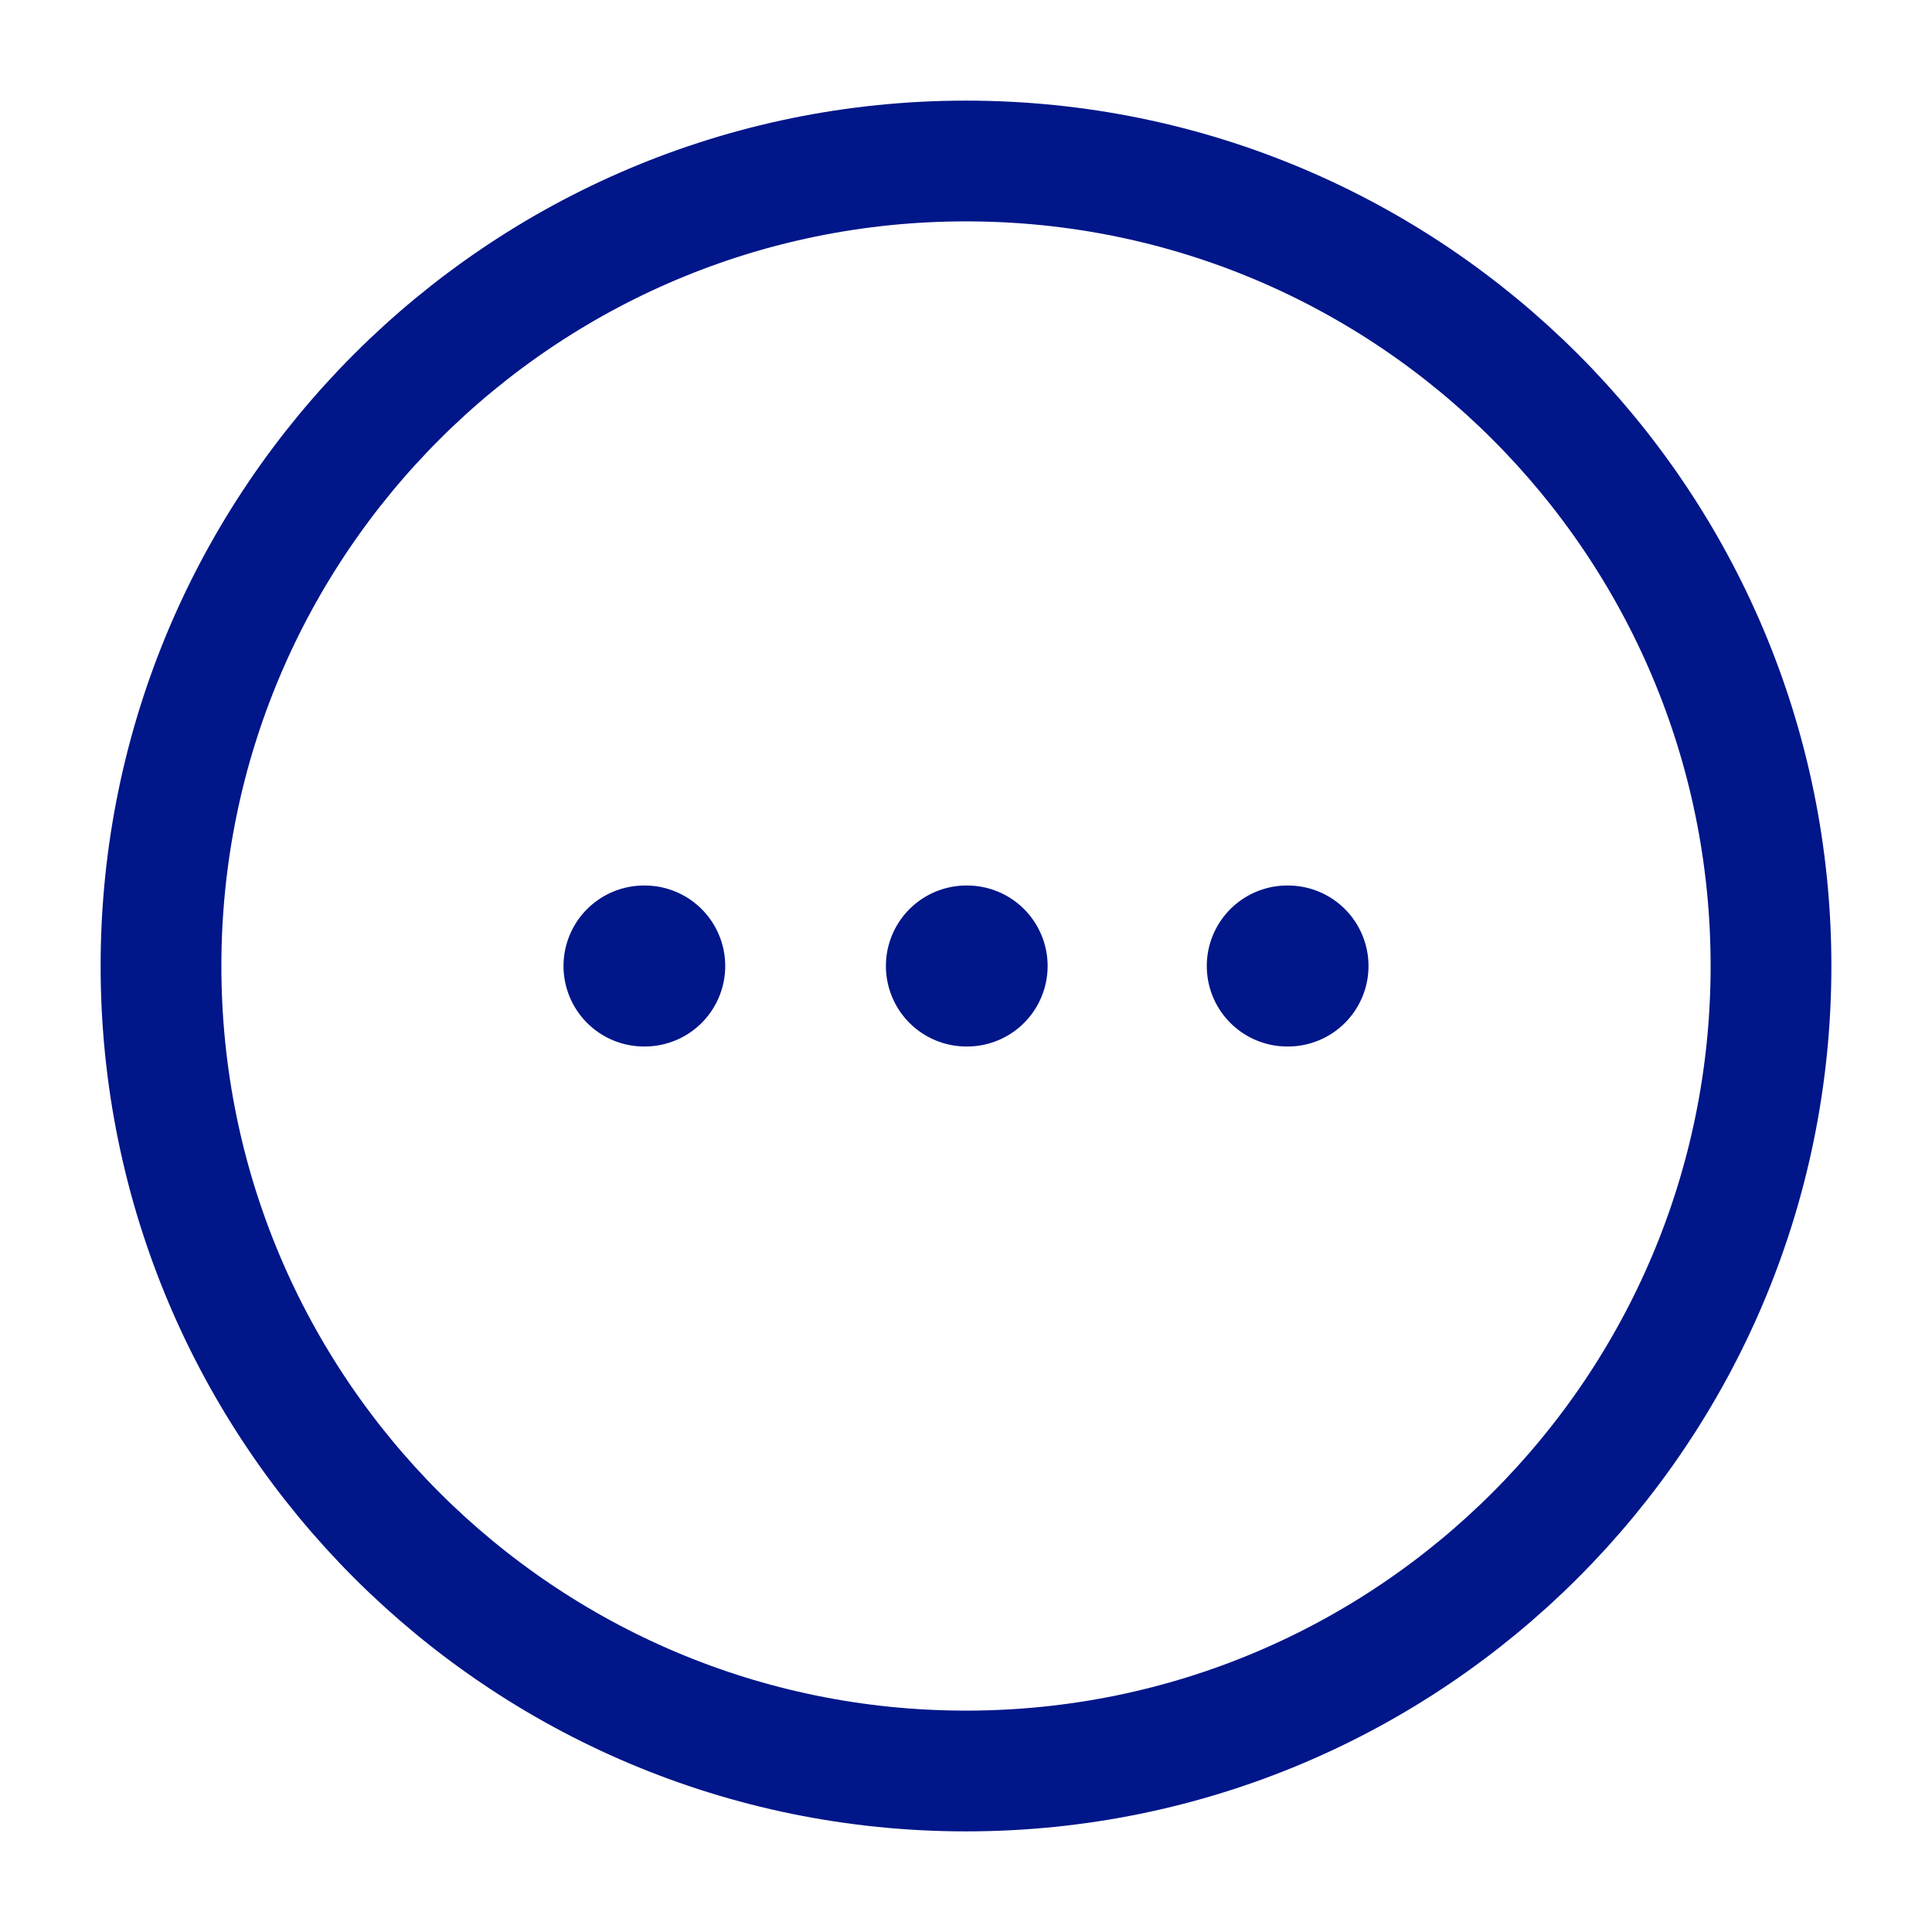
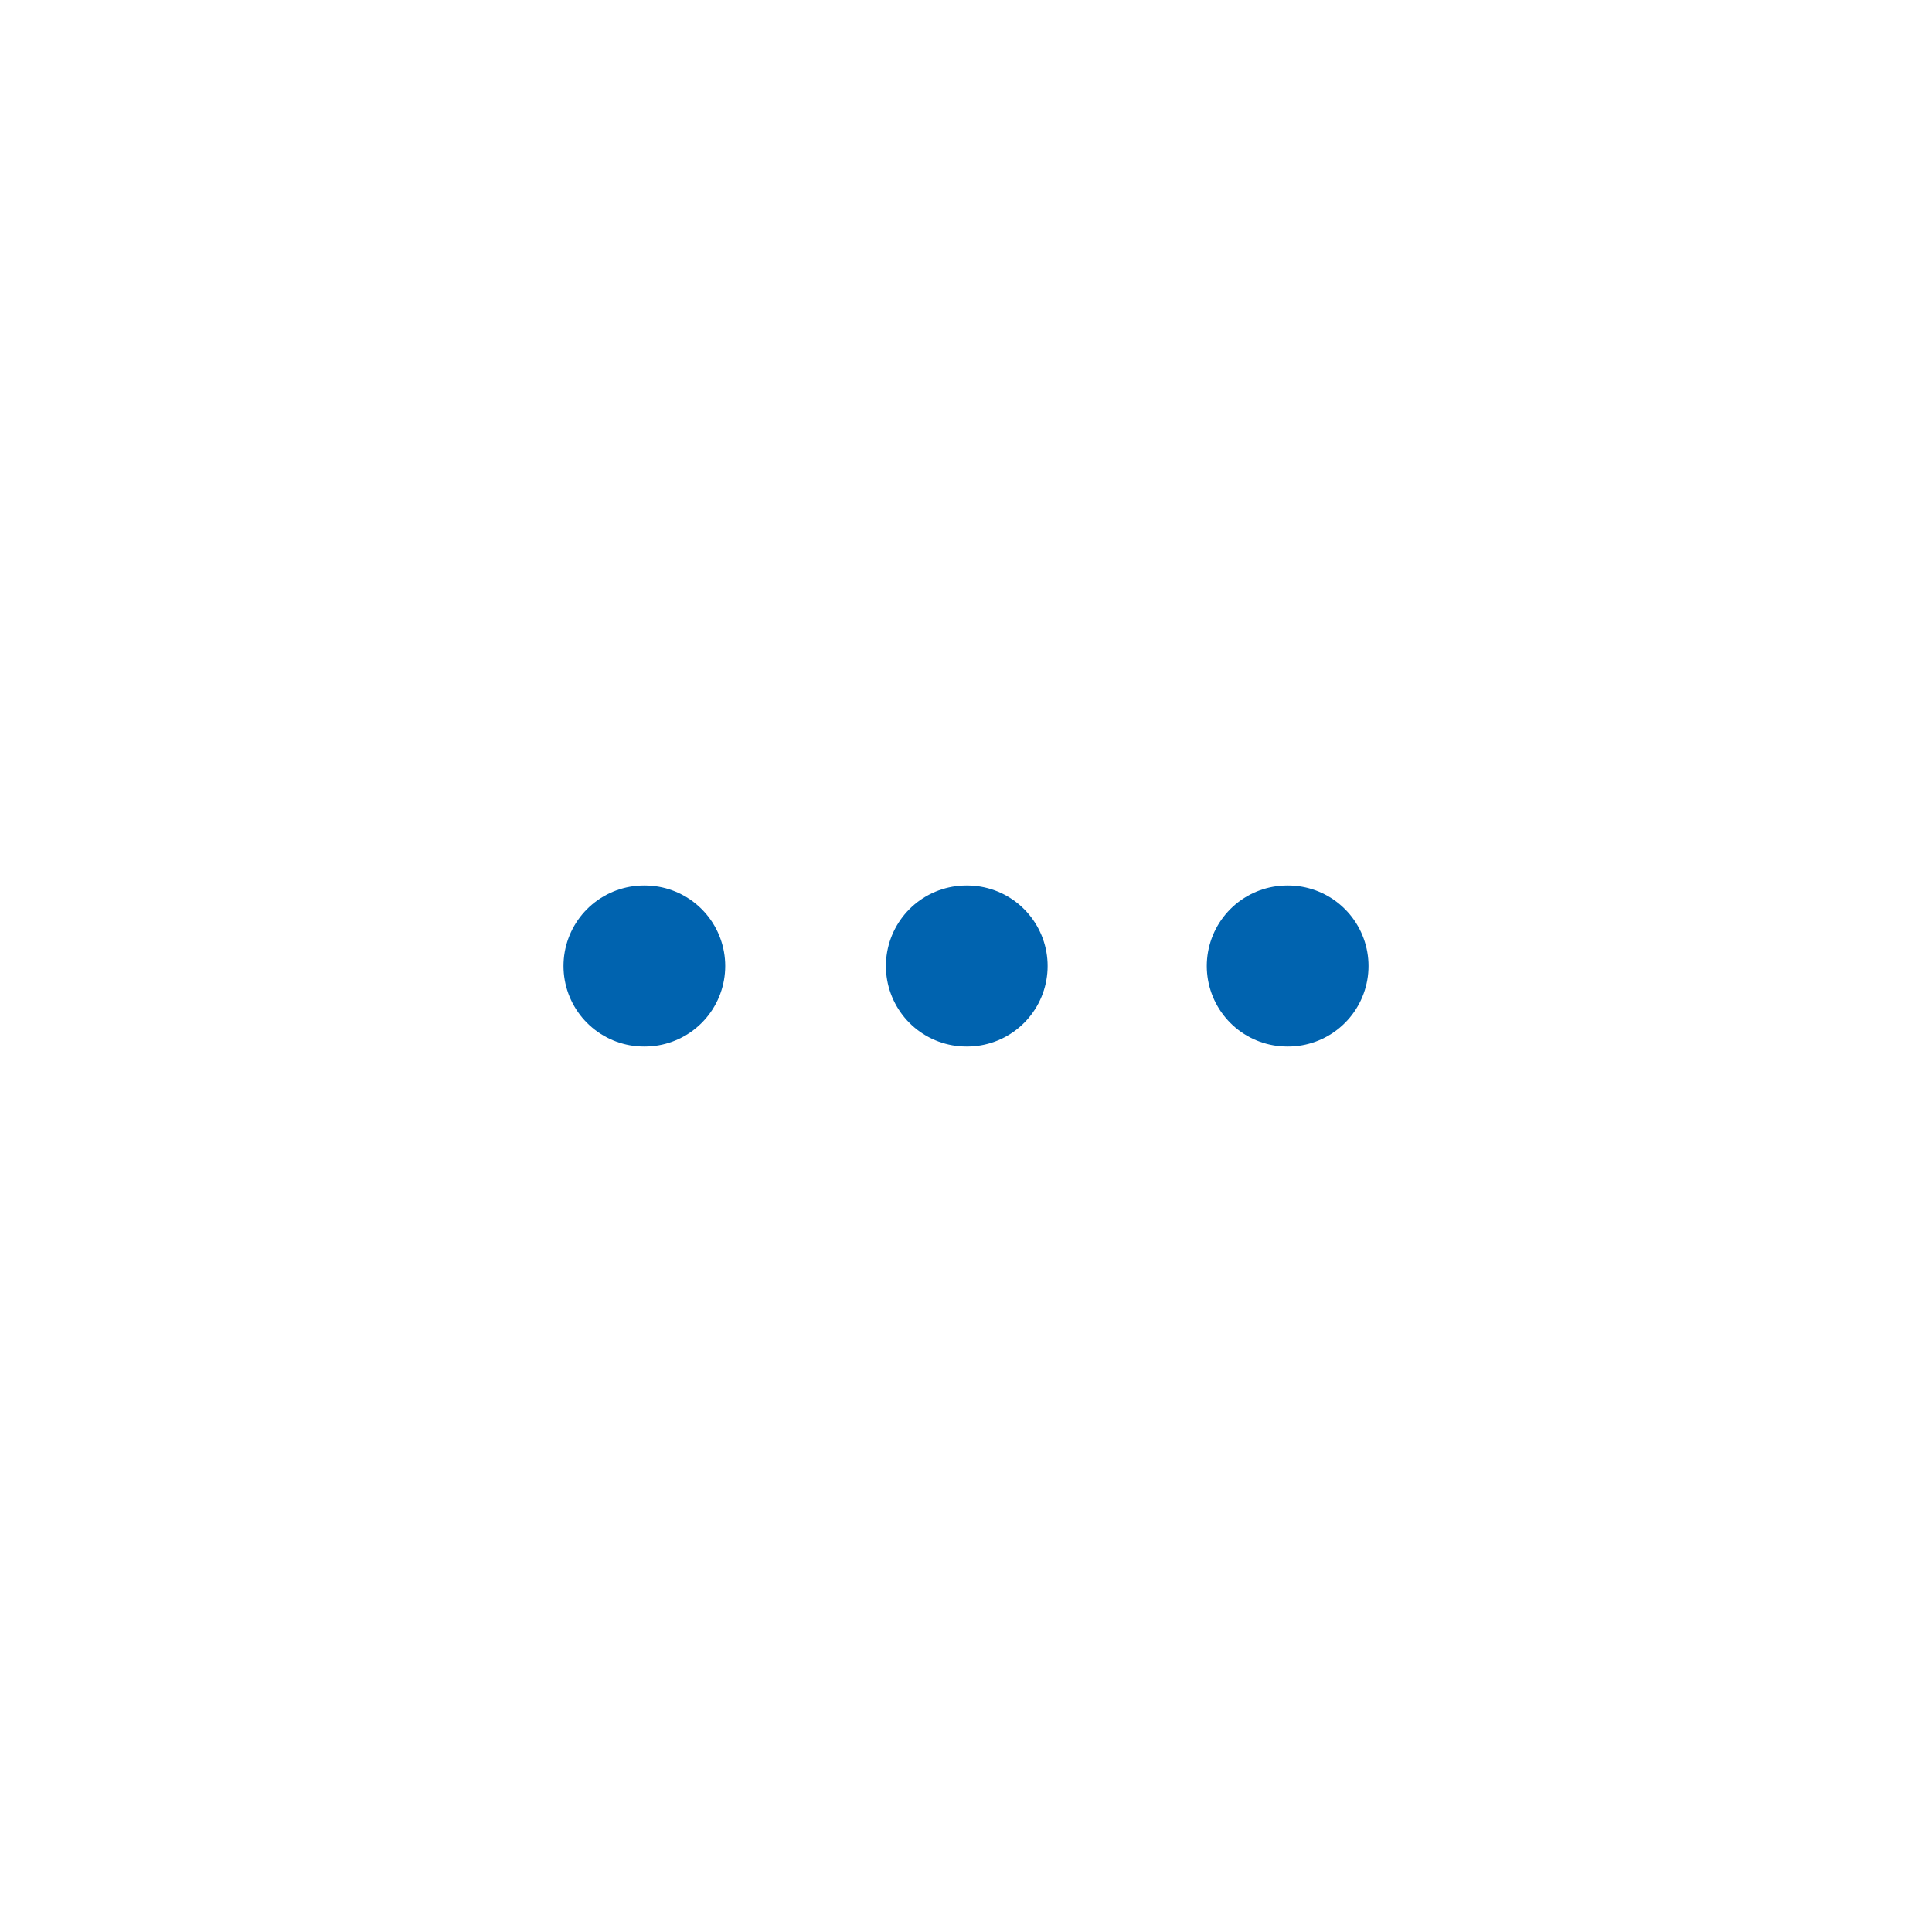
<svg xmlns="http://www.w3.org/2000/svg" width="800px" height="800px" viewBox="0 0 24 24" fill="none">
-   <path d="M8 12H8.009M12.005 12H12.014M15.991 12H16" stroke="#001689" stroke-width="2" stroke-linecap="round" stroke-linejoin="round" />
-   <circle cx="12" cy="12" r="10" stroke="#001689" stroke-width="1.5" />
+   <path d="M8 12H8.009M12.005 12H12.014M15.991 12H16" stroke="#0063af" stroke-width="2" stroke-linecap="round" stroke-linejoin="round" />
</svg>
